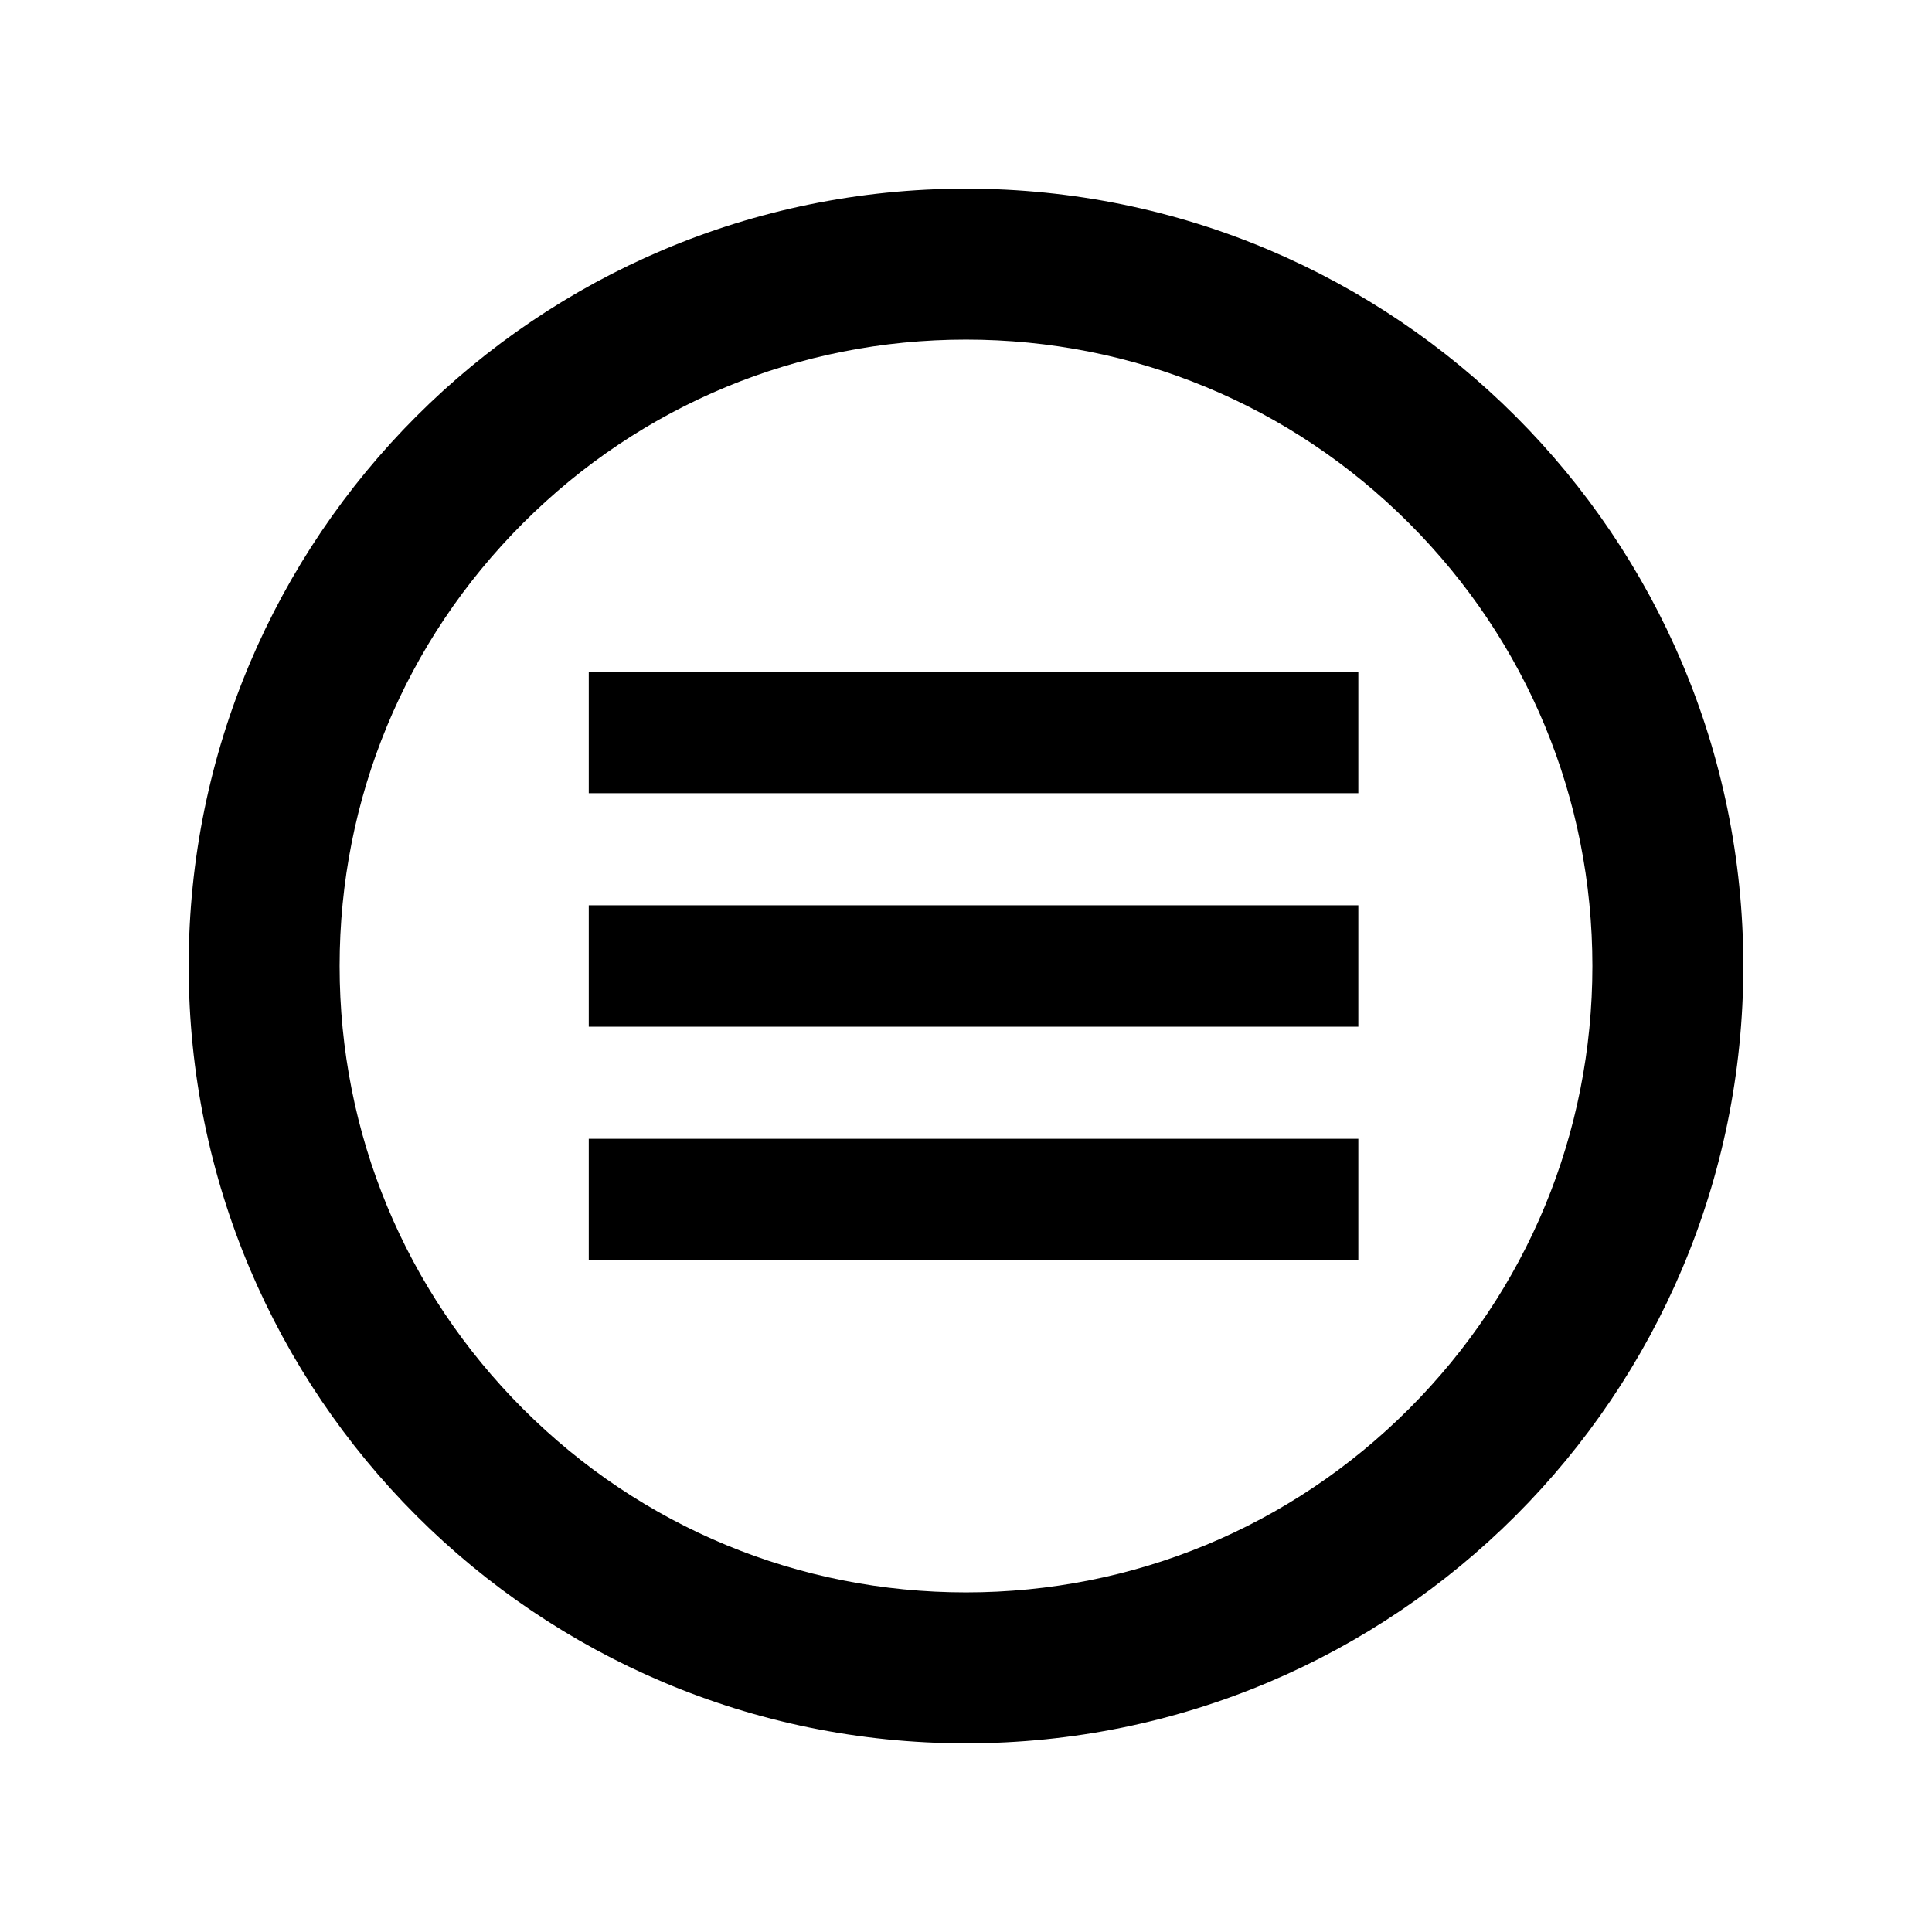
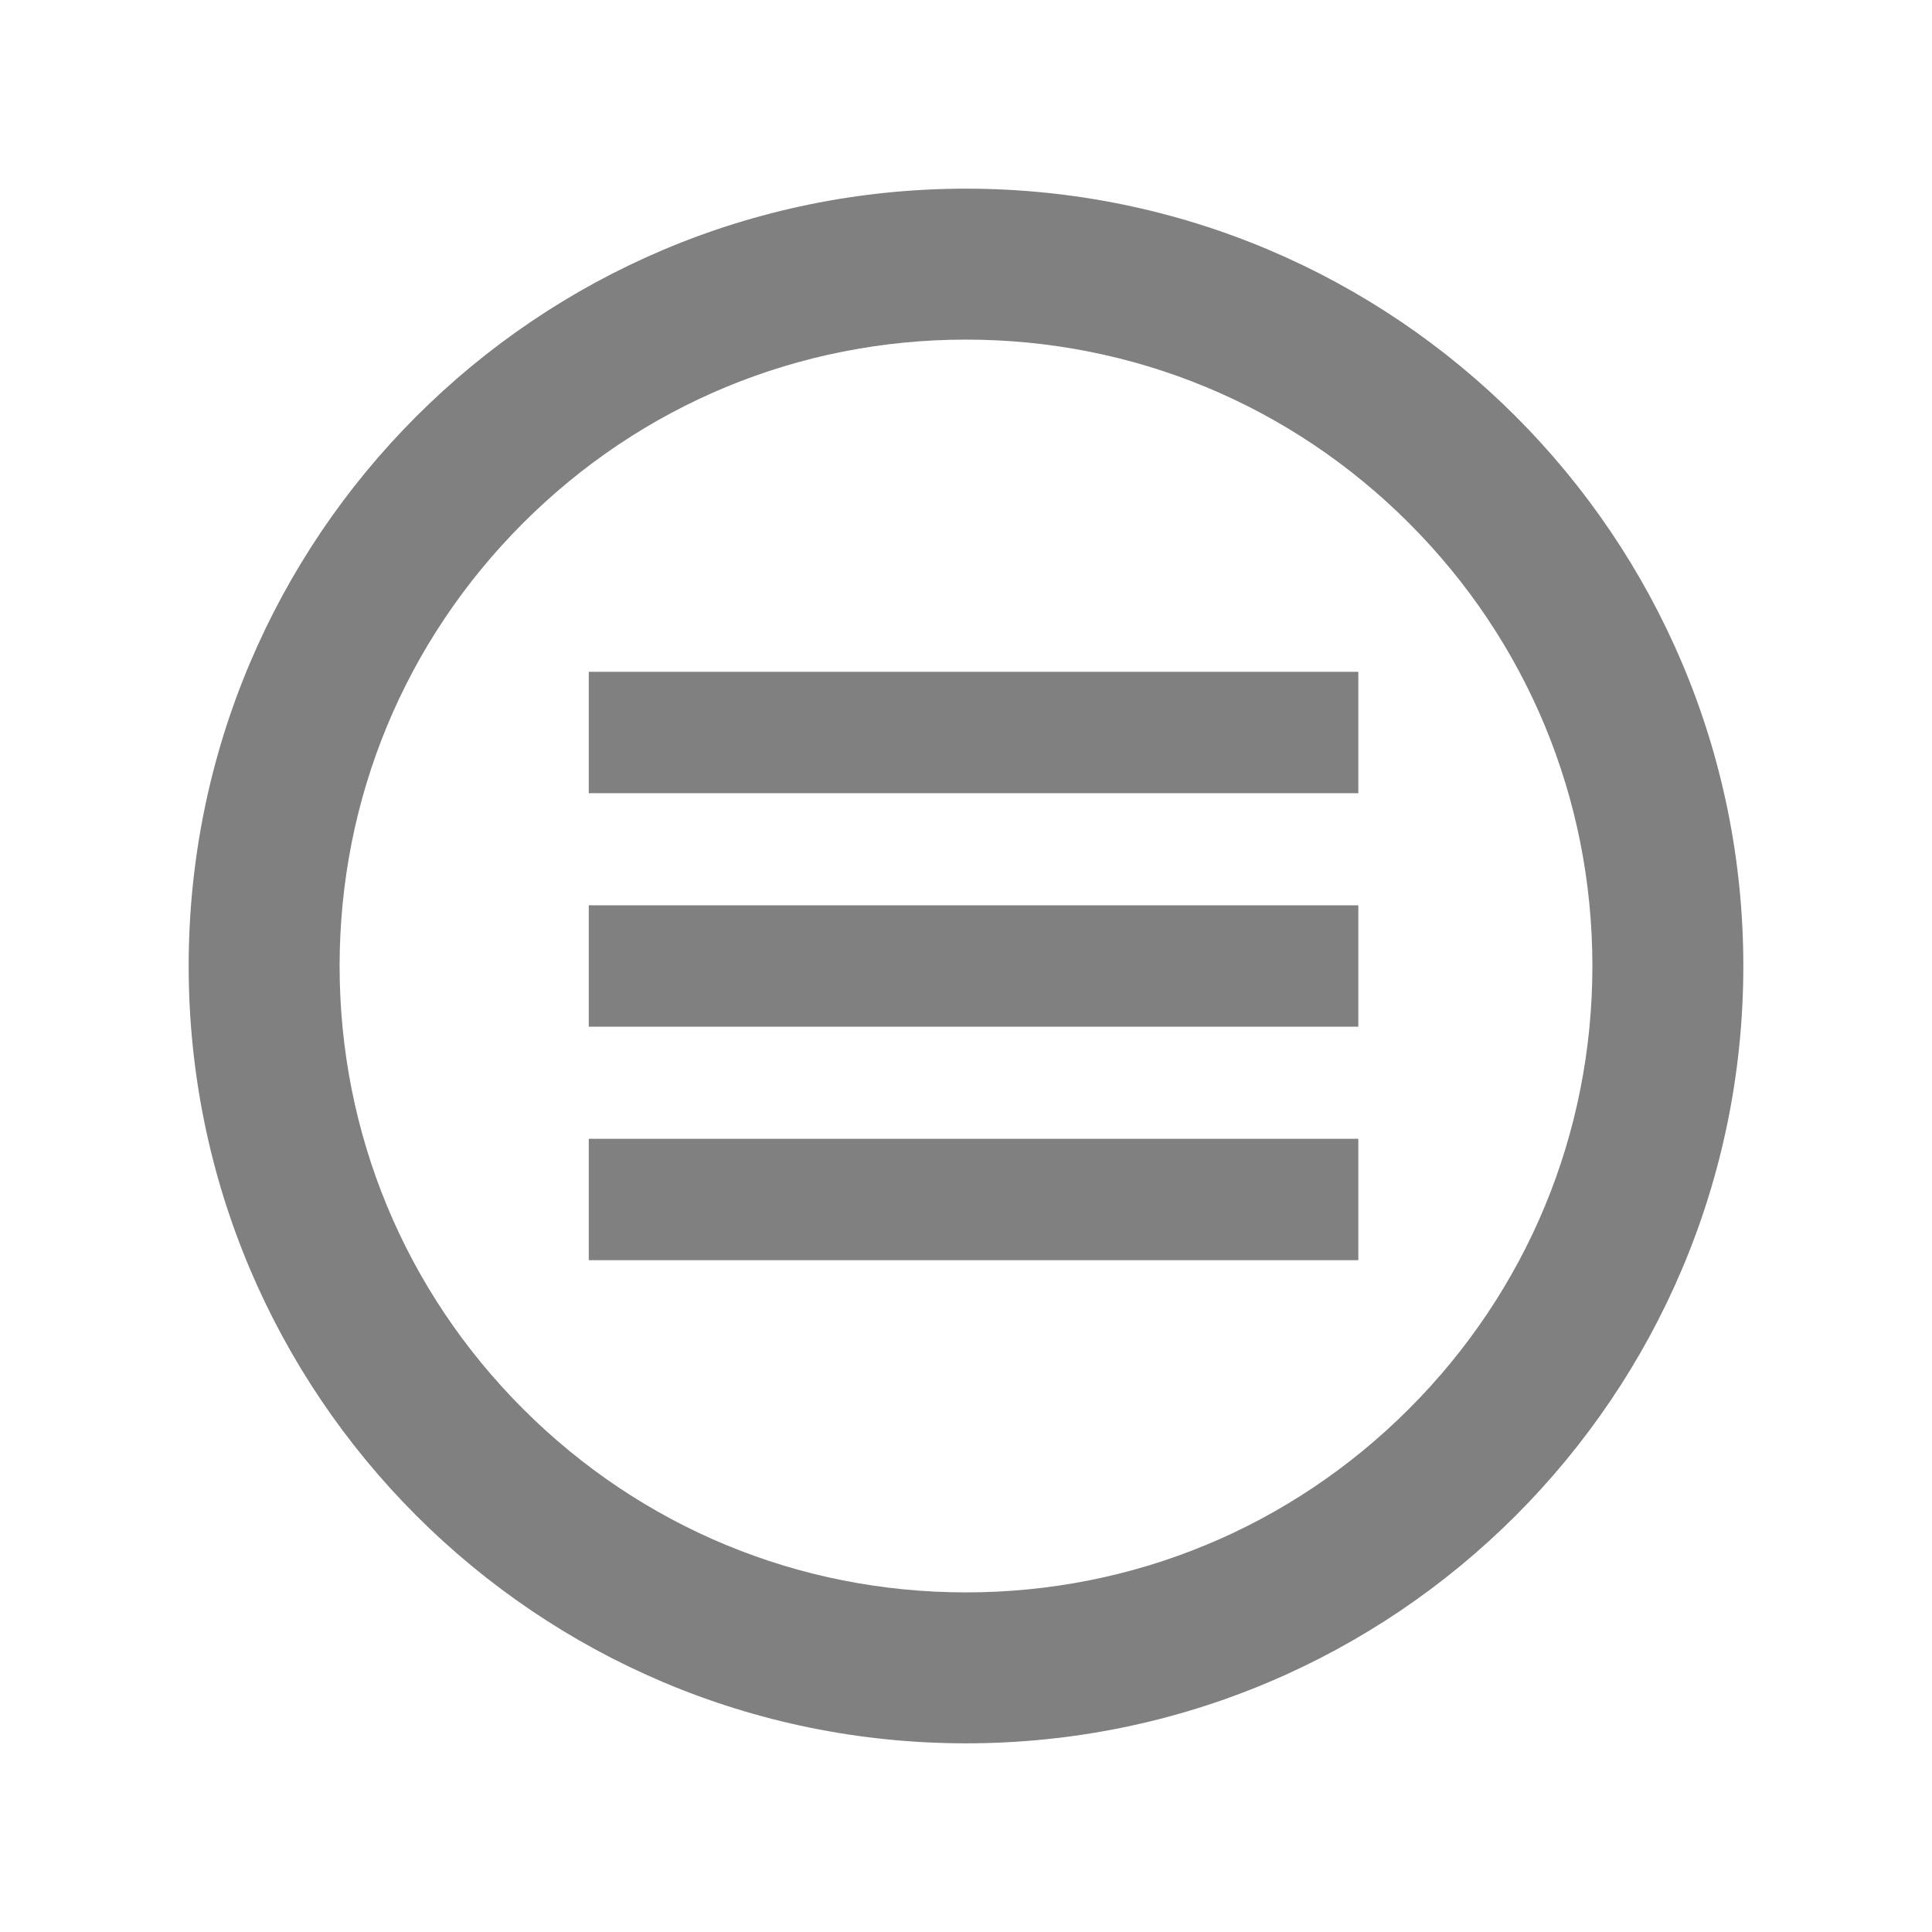
<svg xmlns="http://www.w3.org/2000/svg" version="1.1" x="0px" y="0px" width="512px" height="512px" viewBox="0 0 512 512" enable-background="new 0 0 512 512" xml:space="preserve">
-   <path id="menu-6-icon" d="M256,90c44.34,0,86.026,17.267,117.38,48.62C404.732,169.974,422,211.66,422,256  s-17.268,86.026-48.62,117.38C342.026,404.733,300.34,422,256,422c-44.34,0-86.026-17.267-117.38-48.62  C107.267,342.026,90,300.34,90,256s17.267-86.026,48.62-117.38C169.974,107.267,211.66,90,256,90z M256,50  C142.229,50,50,142.229,50,256s92.229,206,206,206s206-92.229,206-206S369.771,50,256,50z M359.97,210.212H156.03v-32.175H359.97  V210.212z M359.97,239.912H156.03v32.175H359.97V239.912z M359.97,301.787H156.03v32.175H359.97V301.787z" />
+   <path id="menu-6-icon" fill="gray" d="M256,90c44.34,0,86.026,17.267,117.38,48.62C404.732,169.974,422,211.66,422,256  s-17.268,86.026-48.62,117.38C342.026,404.733,300.34,422,256,422c-44.34,0-86.026-17.267-117.38-48.62  C107.267,342.026,90,300.34,90,256s17.267-86.026,48.62-117.38C169.974,107.267,211.66,90,256,90z M256,50  C142.229,50,50,142.229,50,256s92.229,206,206,206s206-92.229,206-206S369.771,50,256,50z M359.97,210.212H156.03v-32.175H359.97  V210.212z M359.97,239.912H156.03v32.175H359.97V239.912z M359.97,301.787H156.03v32.175H359.97V301.787z" />
</svg>
